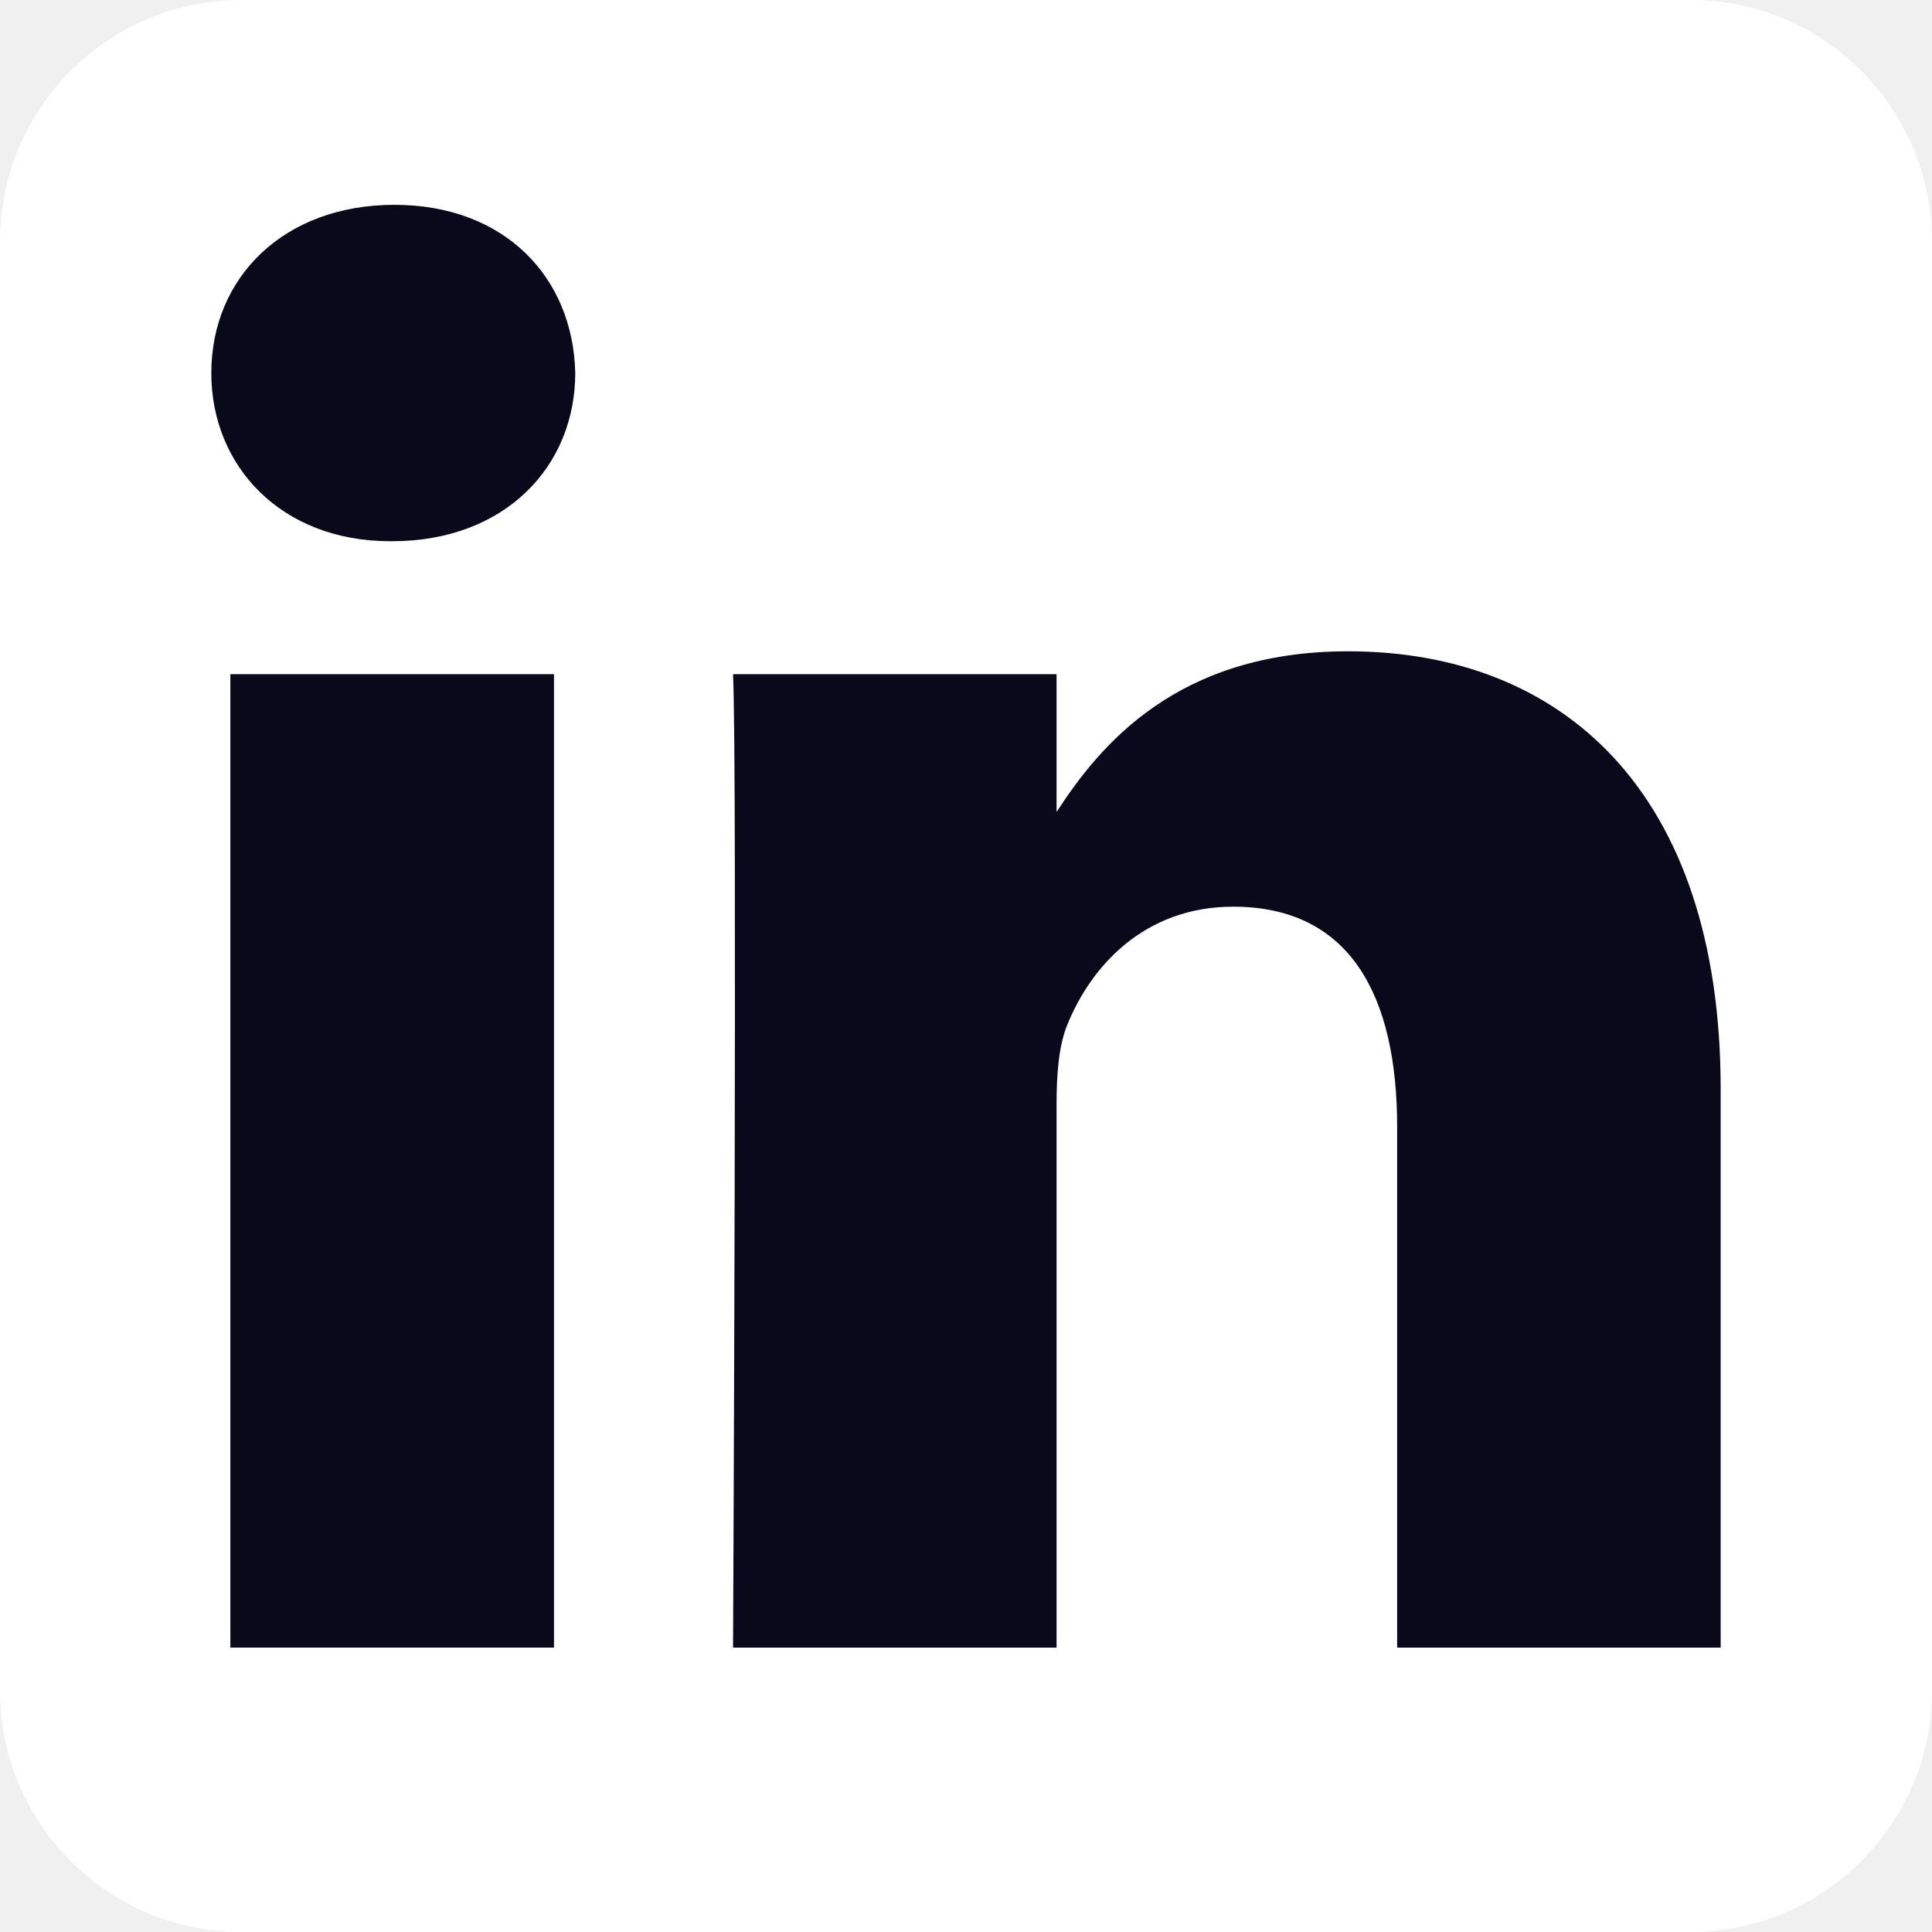
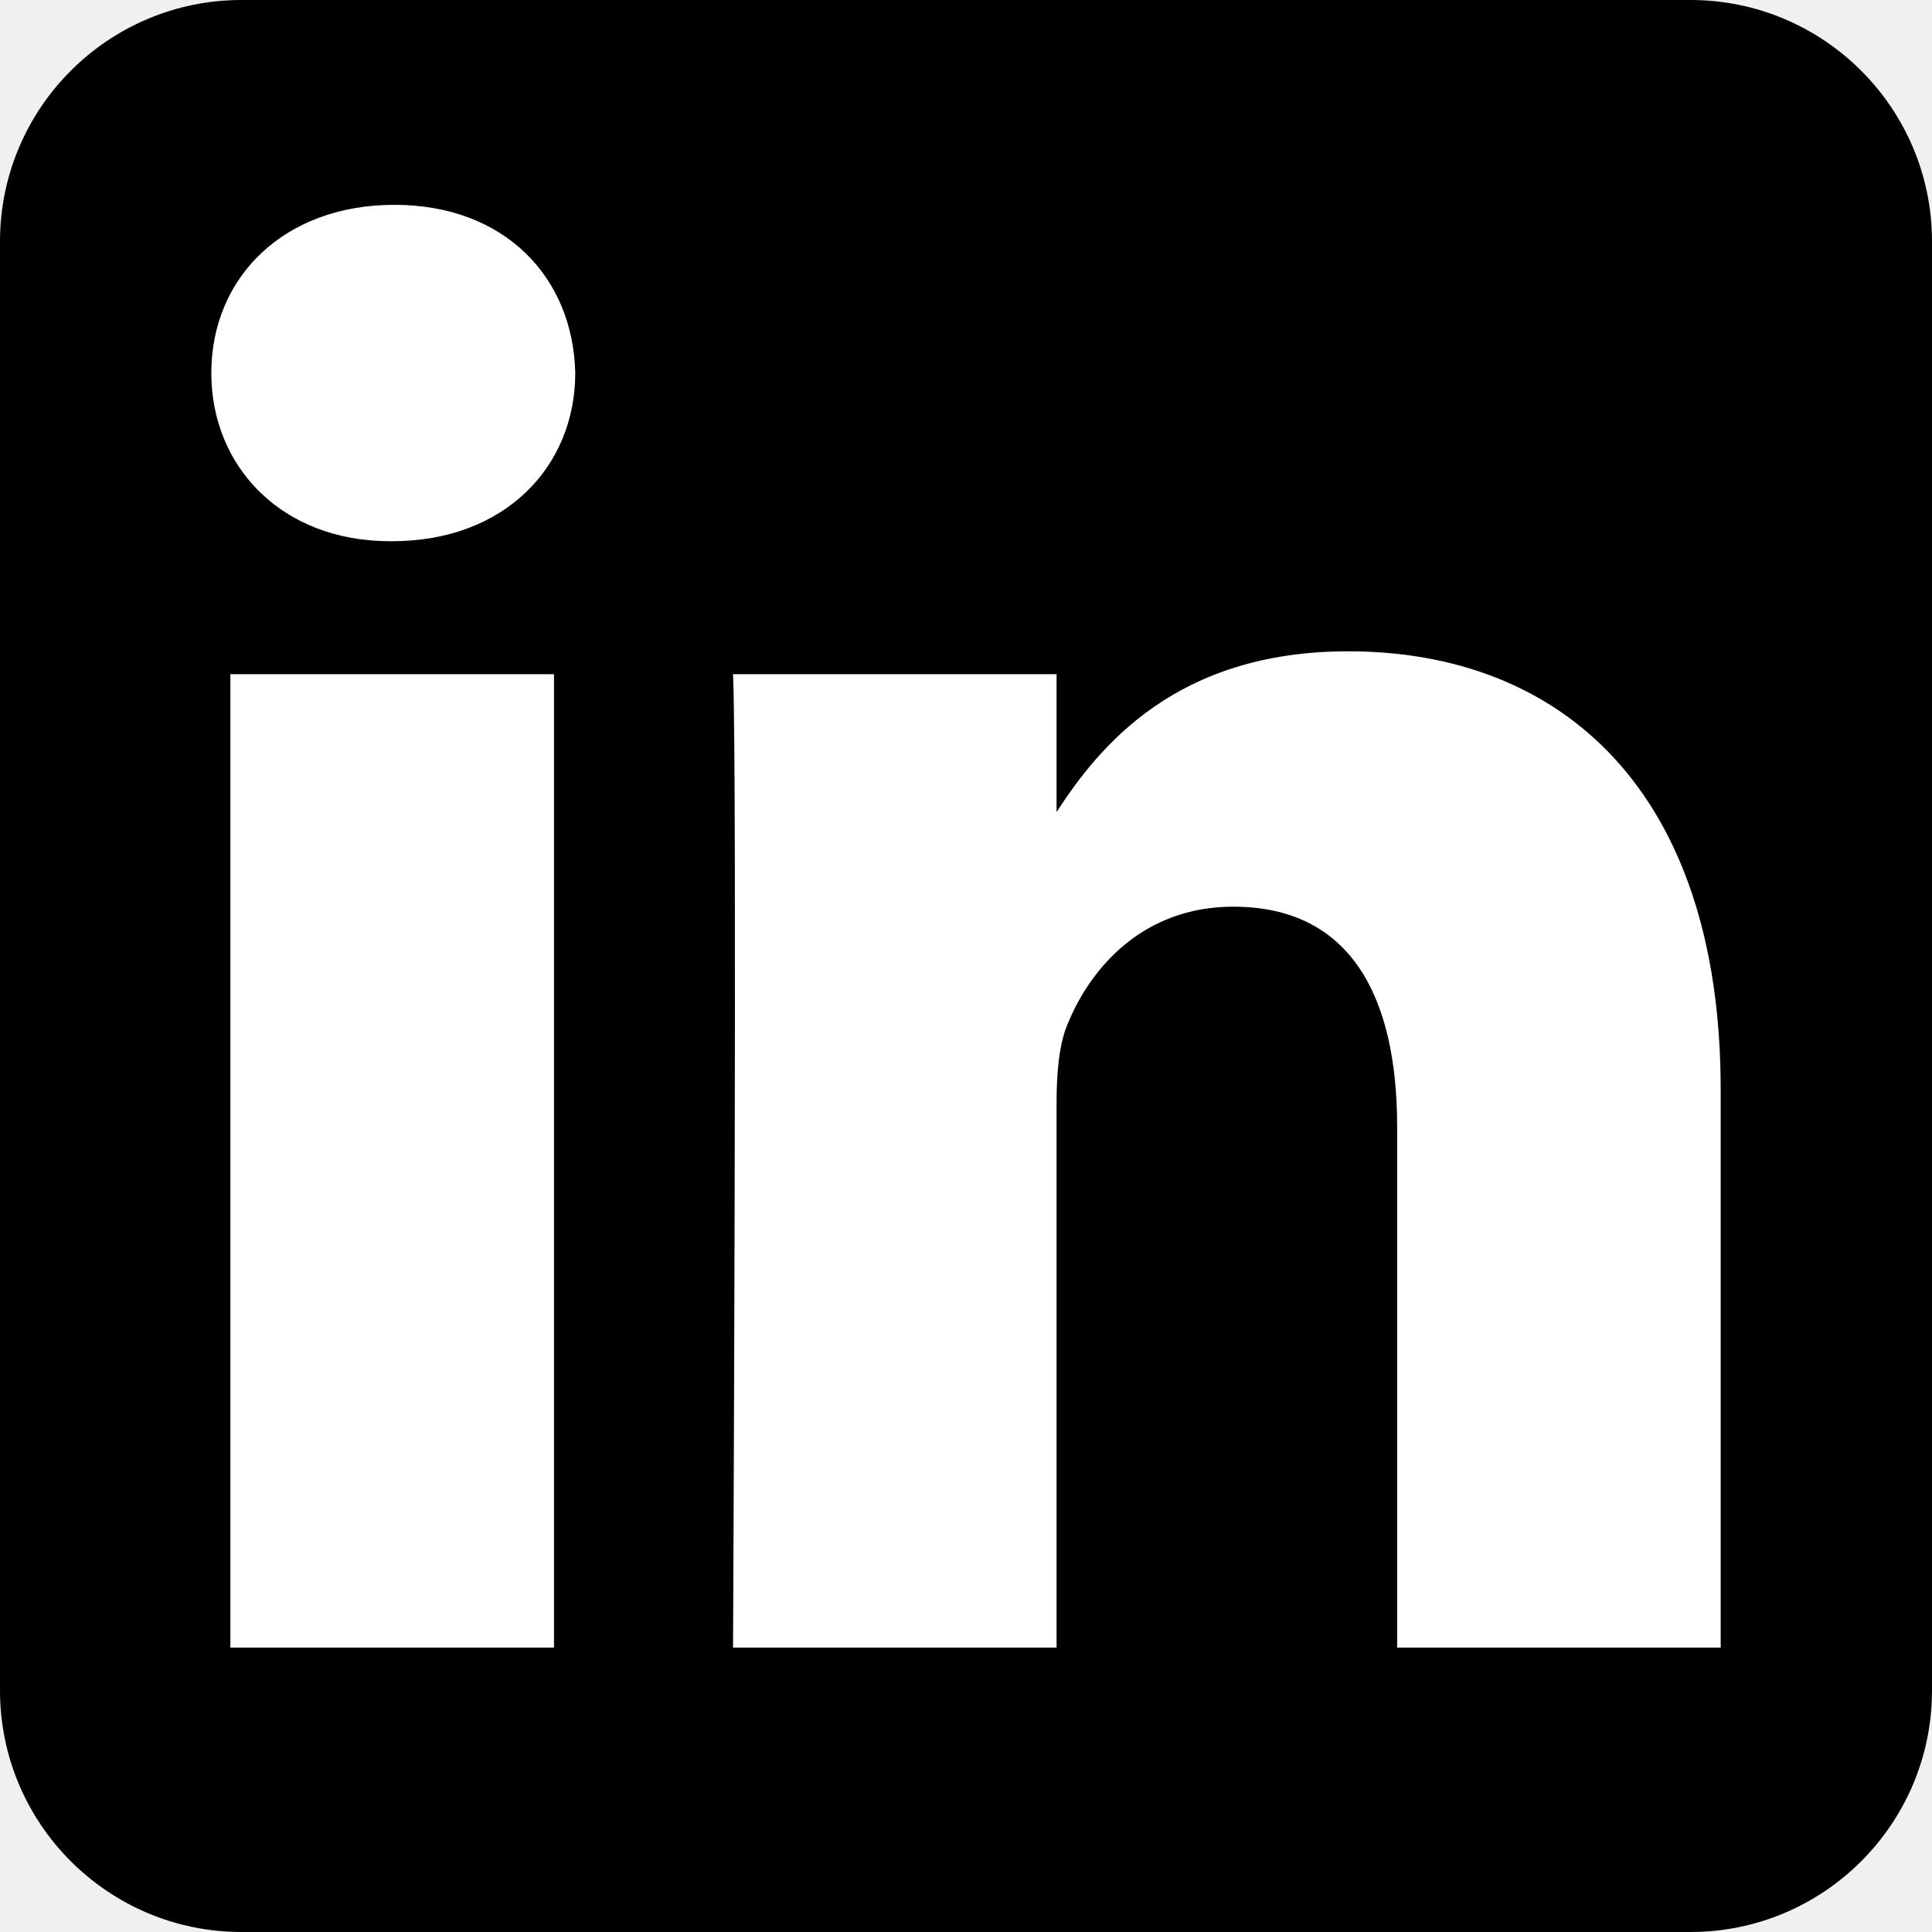
<svg xmlns="http://www.w3.org/2000/svg" height="100%" style="fill-rule:evenodd;clip-rule:evenodd;stroke-linejoin:round;stroke-miterlimit:2;" version="1.1" viewBox="0 0 512 512" width="100%" xml:space="preserve">
  <g id="g5891">
-     <path d="M512,64c0,-35.323 -28.677,-64 -64,-64l-384,0c-35.323,0 -64,28.677 -64,64l0,384c0,35.323 28.677,64 64,64l384,0c35.323,0 64,-28.677 64,-64l0,-384Z" id="background" style="fill:#FFFFFF;" />
+     <path d="M512,64c0,-35.323 -28.677,-64 -64,-64l-384,0c-35.323,0 -64,28.677 -64,64l0,384c0,35.323 28.677,64 64,64l384,0c35.323,0 64,-28.677 64,-64l0,-384Z" id="background" style="fill:#000000;" />
    <g id="shapes">
-       <rect height="257.962" id="rect11" style="fill:#0A091B;" width="85.76" x="61.053" y="178.667" />
-       <path d="M104.512,54.28c-29.341,0 -48.512,19.29 -48.512,44.573c0,24.752 18.588,44.574 47.377,44.574l0.554,0c29.903,0 48.516,-19.822 48.516,-44.574c-0.555,-25.283 -18.611,-44.573 -47.935,-44.573Z" id="path13-0" style="fill:#0A091B;fill-rule:nonzero;" />
-       <path d="M357.278,172.601c-45.49,0 -65.866,25.017 -77.276,42.589l0,-36.523l-85.738,0c1.137,24.197 0,257.961 0,257.961l85.737,0l0,-144.064c0,-7.711 0.554,-15.42 2.827,-20.931c6.188,-15.4 20.305,-31.352 43.993,-31.352c31.012,0 43.436,23.664 43.436,58.327l0,138.02l85.741,0l0,-147.93c0,-79.237 -42.305,-116.097 -98.72,-116.097Z" id="path15" style="fill:#0A091B;fill-rule:nonzero;" />
+       <rect height="257.962" id="rect11" style="fill:#FFFFFF;" width="85.76" x="61.053" y="178.667" />
+       <path d="M104.512,54.28c-29.341,0 -48.512,19.29 -48.512,44.573c0,24.752 18.588,44.574 47.377,44.574l0.554,0c29.903,0 48.516,-19.822 48.516,-44.574c-0.555,-25.283 -18.611,-44.573 -47.935,-44.573Z" id="path13-0" style="fill:#FFFFFF;fill-rule:nonzero;" />
+       <path d="M357.278,172.601c-45.49,0 -65.866,25.017 -77.276,42.589l0,-36.523l-85.738,0c1.137,24.197 0,257.961 0,257.961l85.737,0l0,-144.064c0,-7.711 0.554,-15.42 2.827,-20.931c6.188,-15.4 20.305,-31.352 43.993,-31.352c31.012,0 43.436,23.664 43.436,58.327l0,138.02l85.741,0l0,-147.93c0,-79.237 -42.305,-116.097 -98.72,-116.097Z" id="path15" style="fill:#FFFFFF;fill-rule:nonzero;" />
    </g>
  </g>
</svg>
